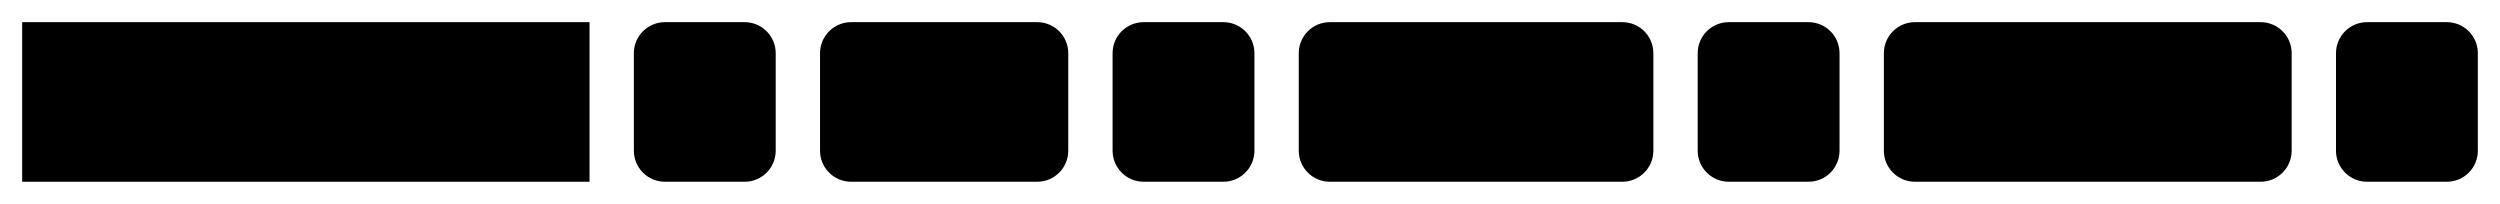
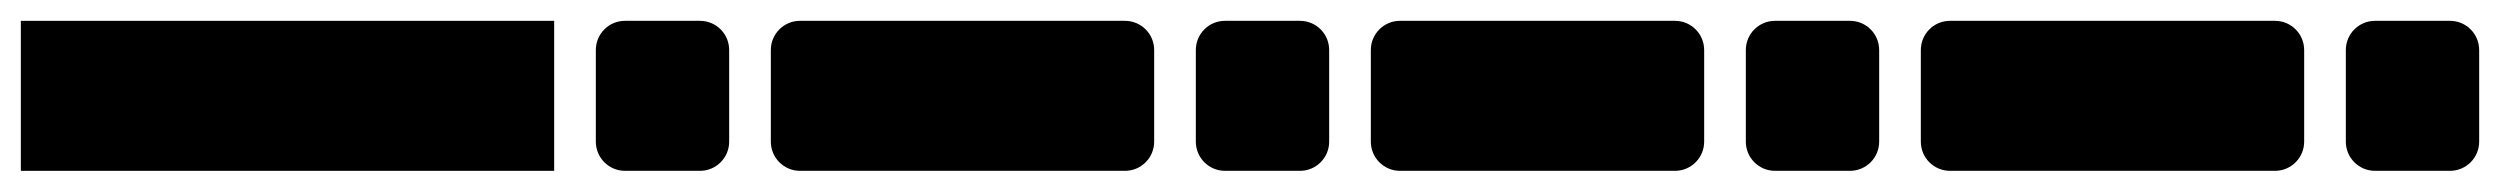
- <svg xmlns="http://www.w3.org/2000/svg" version="1.1" width="564" height="46" viewbox="0 0 564 46">
+ <svg xmlns="http://www.w3.org/2000/svg" version="1.1" width="600" height="46" viewbox="0 0 600 46">
  <defs>
    <style type="text/css">#guide .c{fill:none;stroke:#222222;}#guide .k{fill:#000000;font-family:Roboto Mono,Sans-serif;font-size:20px;}#guide .s{fill:#e4f4ff;stroke:#222222;}#guide .syn{fill:#8D8D8D;font-family:Roboto Mono,Sans-serif;font-size:20px;}</style>
  </defs>
-   <path class="c" d="M0 31h5m128 0h10m32 0h10m56 0h10m32 0h10m80 0h10m32 0h10m92 0h10m32 0h5" />
+   <path class="c" d="M0 31h5m128 0h10m32 0h10m92 0h10m32 0h10m80 0h10m32 0h10m92 0h10m32 0h5" />
  <rect class="s" x="5" y="5" width="128" height="36" />
  <text class="k" x="15" y="31">SUBSTRING</text>
  <rect class="s" x="143" y="5" width="32" height="36" rx="7" />
  <text class="syn" x="153" y="31">(</text>
-   <rect class="s" x="185" y="5" width="56" height="36" rx="7" />
-   <text class="k" x="195" y="31">str</text>
-   <rect class="s" x="251" y="5" width="32" height="36" rx="7" />
-   <text class="syn" x="261" y="31">,</text>
-   <rect class="s" x="293" y="5" width="80" height="36" rx="7" />
-   <text class="k" x="303" y="31">start</text>
-   <rect class="s" x="383" y="5" width="32" height="36" rx="7" />
-   <text class="syn" x="393" y="31">,</text>
-   <rect class="s" x="425" y="5" width="92" height="36" rx="7" />
-   <text class="k" x="435" y="31">length</text>
-   <rect class="s" x="527" y="5" width="32" height="36" rx="7" />
-   <text class="syn" x="537" y="31">)</text>
+   <rect class="s" x="185" y="5" width="92" height="36" rx="7" />
+   <text class="k" x="195" y="31">string</text>
+   <rect class="s" x="287" y="5" width="32" height="36" rx="7" />
+   <text class="syn" x="297" y="31">,</text>
+   <rect class="s" x="329" y="5" width="80" height="36" rx="7" />
+   <text class="k" x="339" y="31">start</text>
+   <rect class="s" x="419" y="5" width="32" height="36" rx="7" />
+   <text class="syn" x="429" y="31">,</text>
+   <rect class="s" x="461" y="5" width="92" height="36" rx="7" />
+   <text class="k" x="471" y="31">length</text>
+   <rect class="s" x="563" y="5" width="32" height="36" rx="7" />
+   <text class="syn" x="573" y="31">)</text>
</svg>
